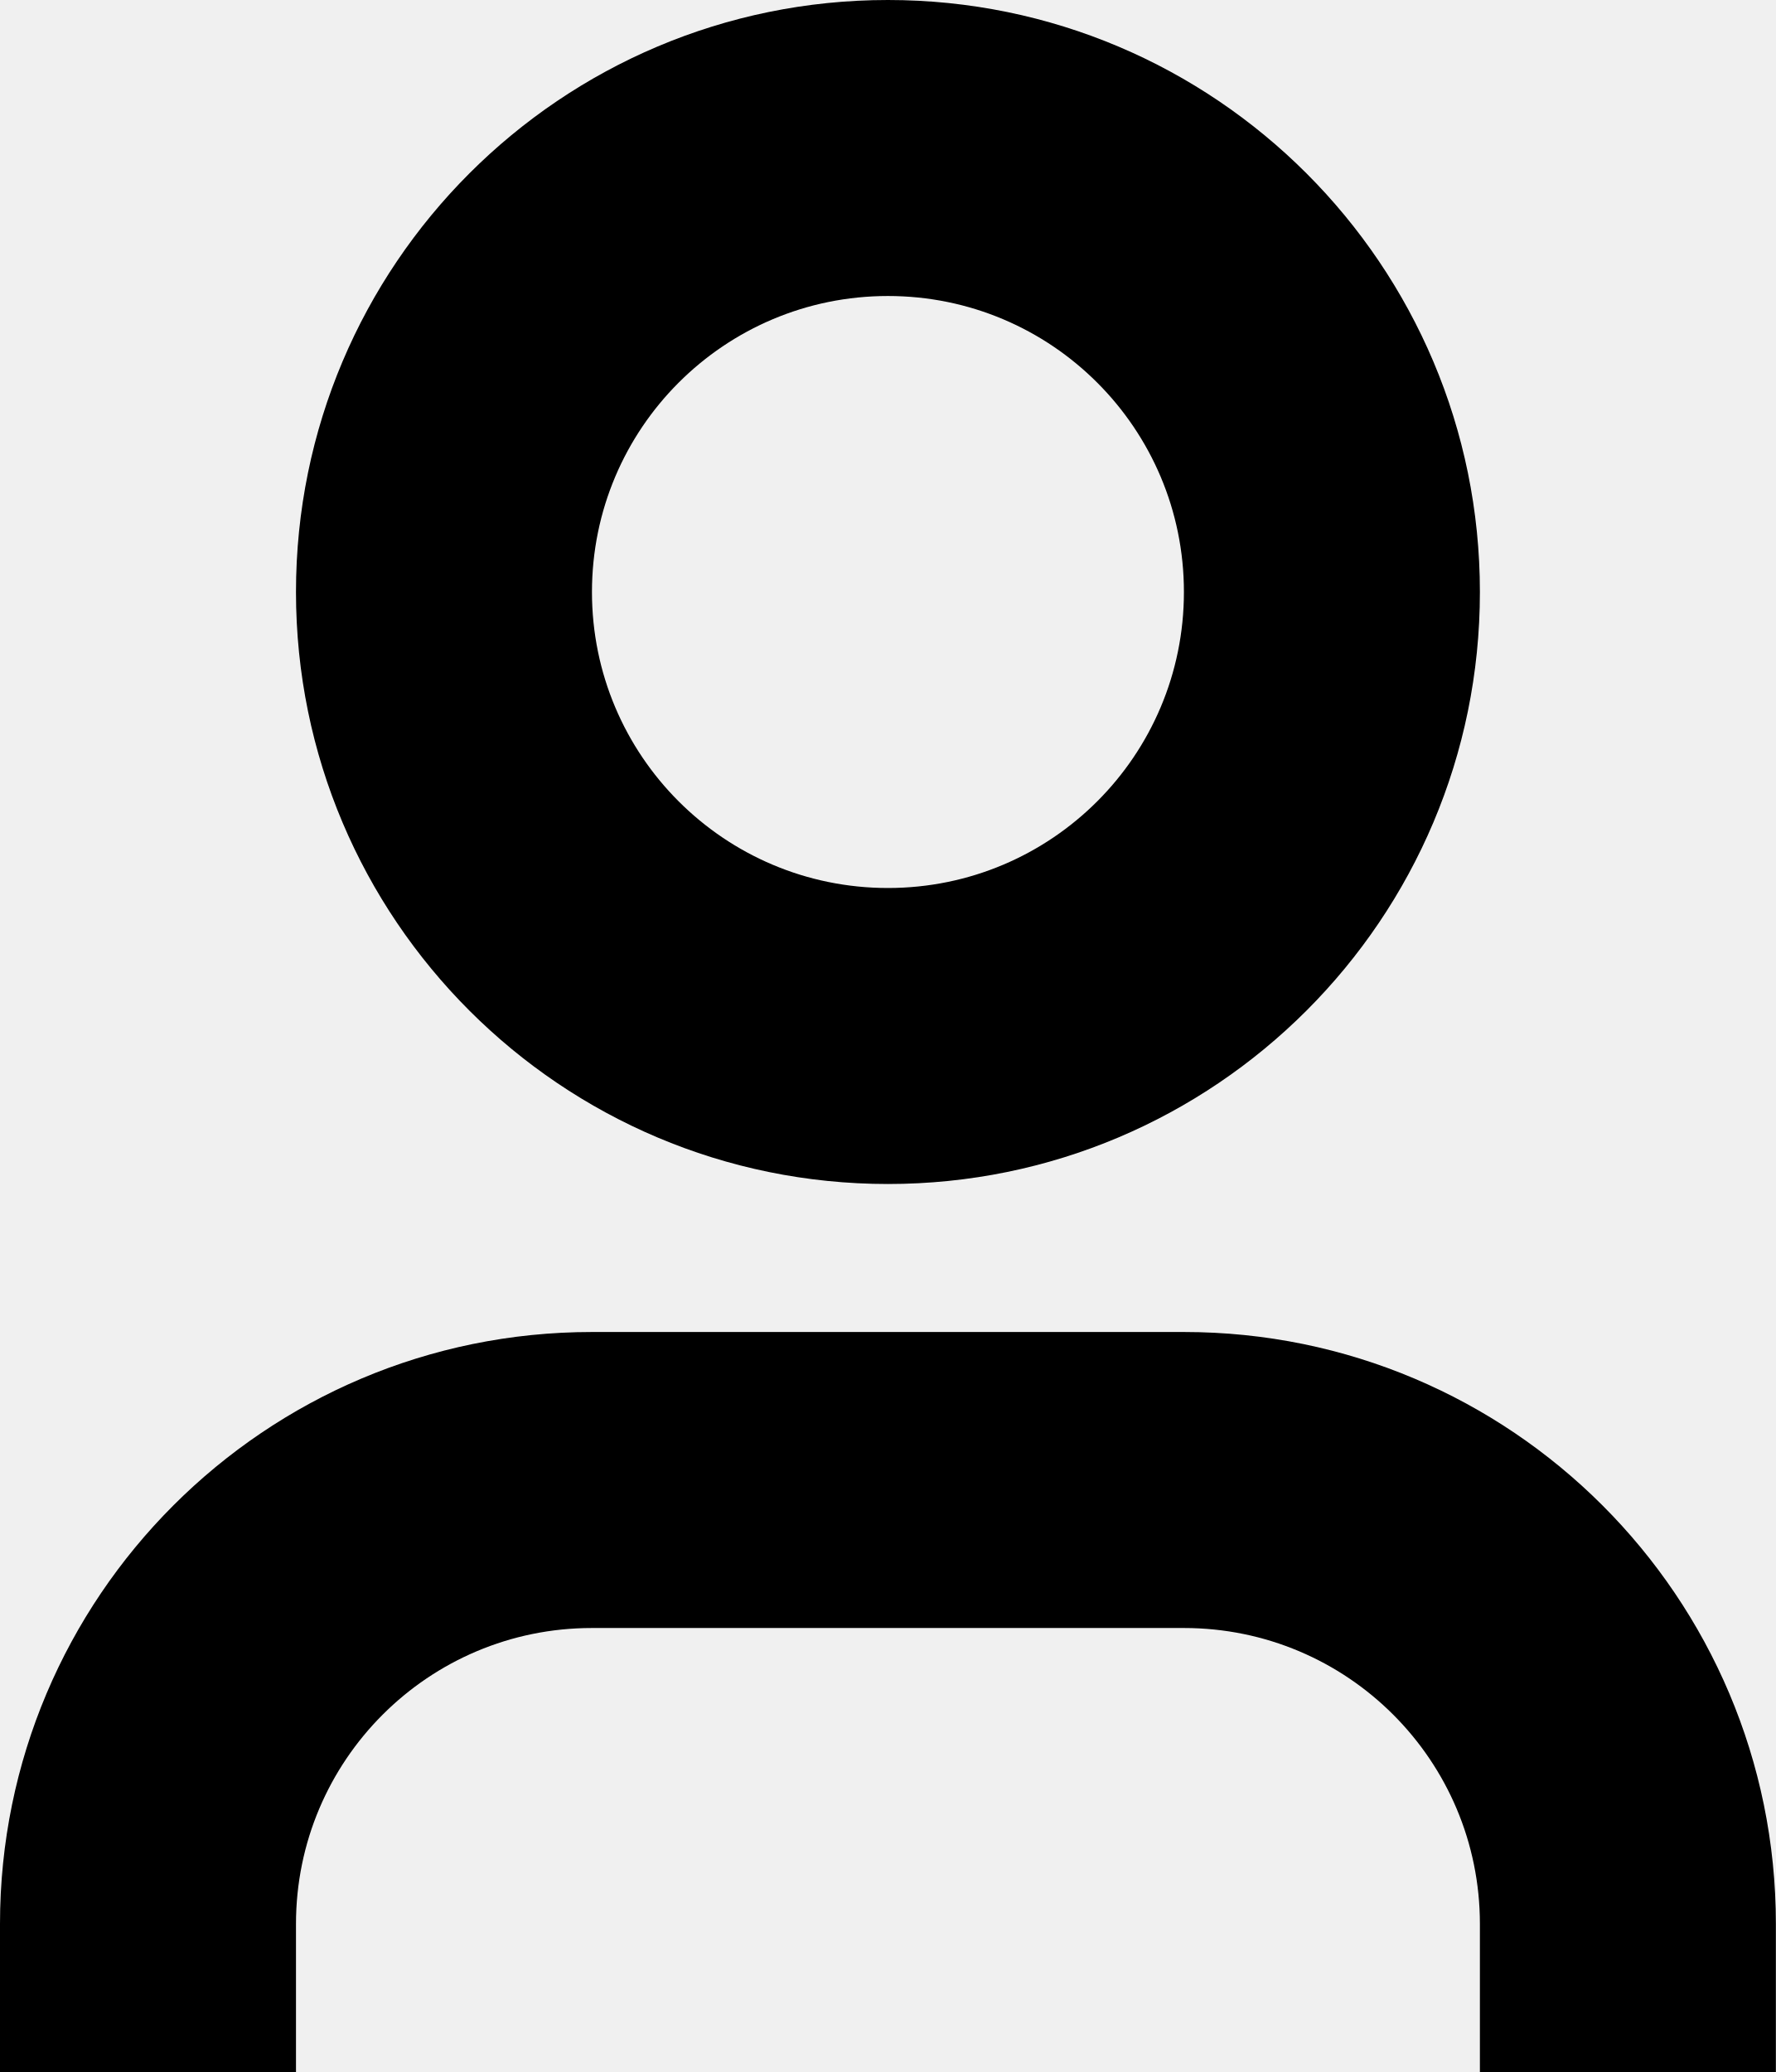
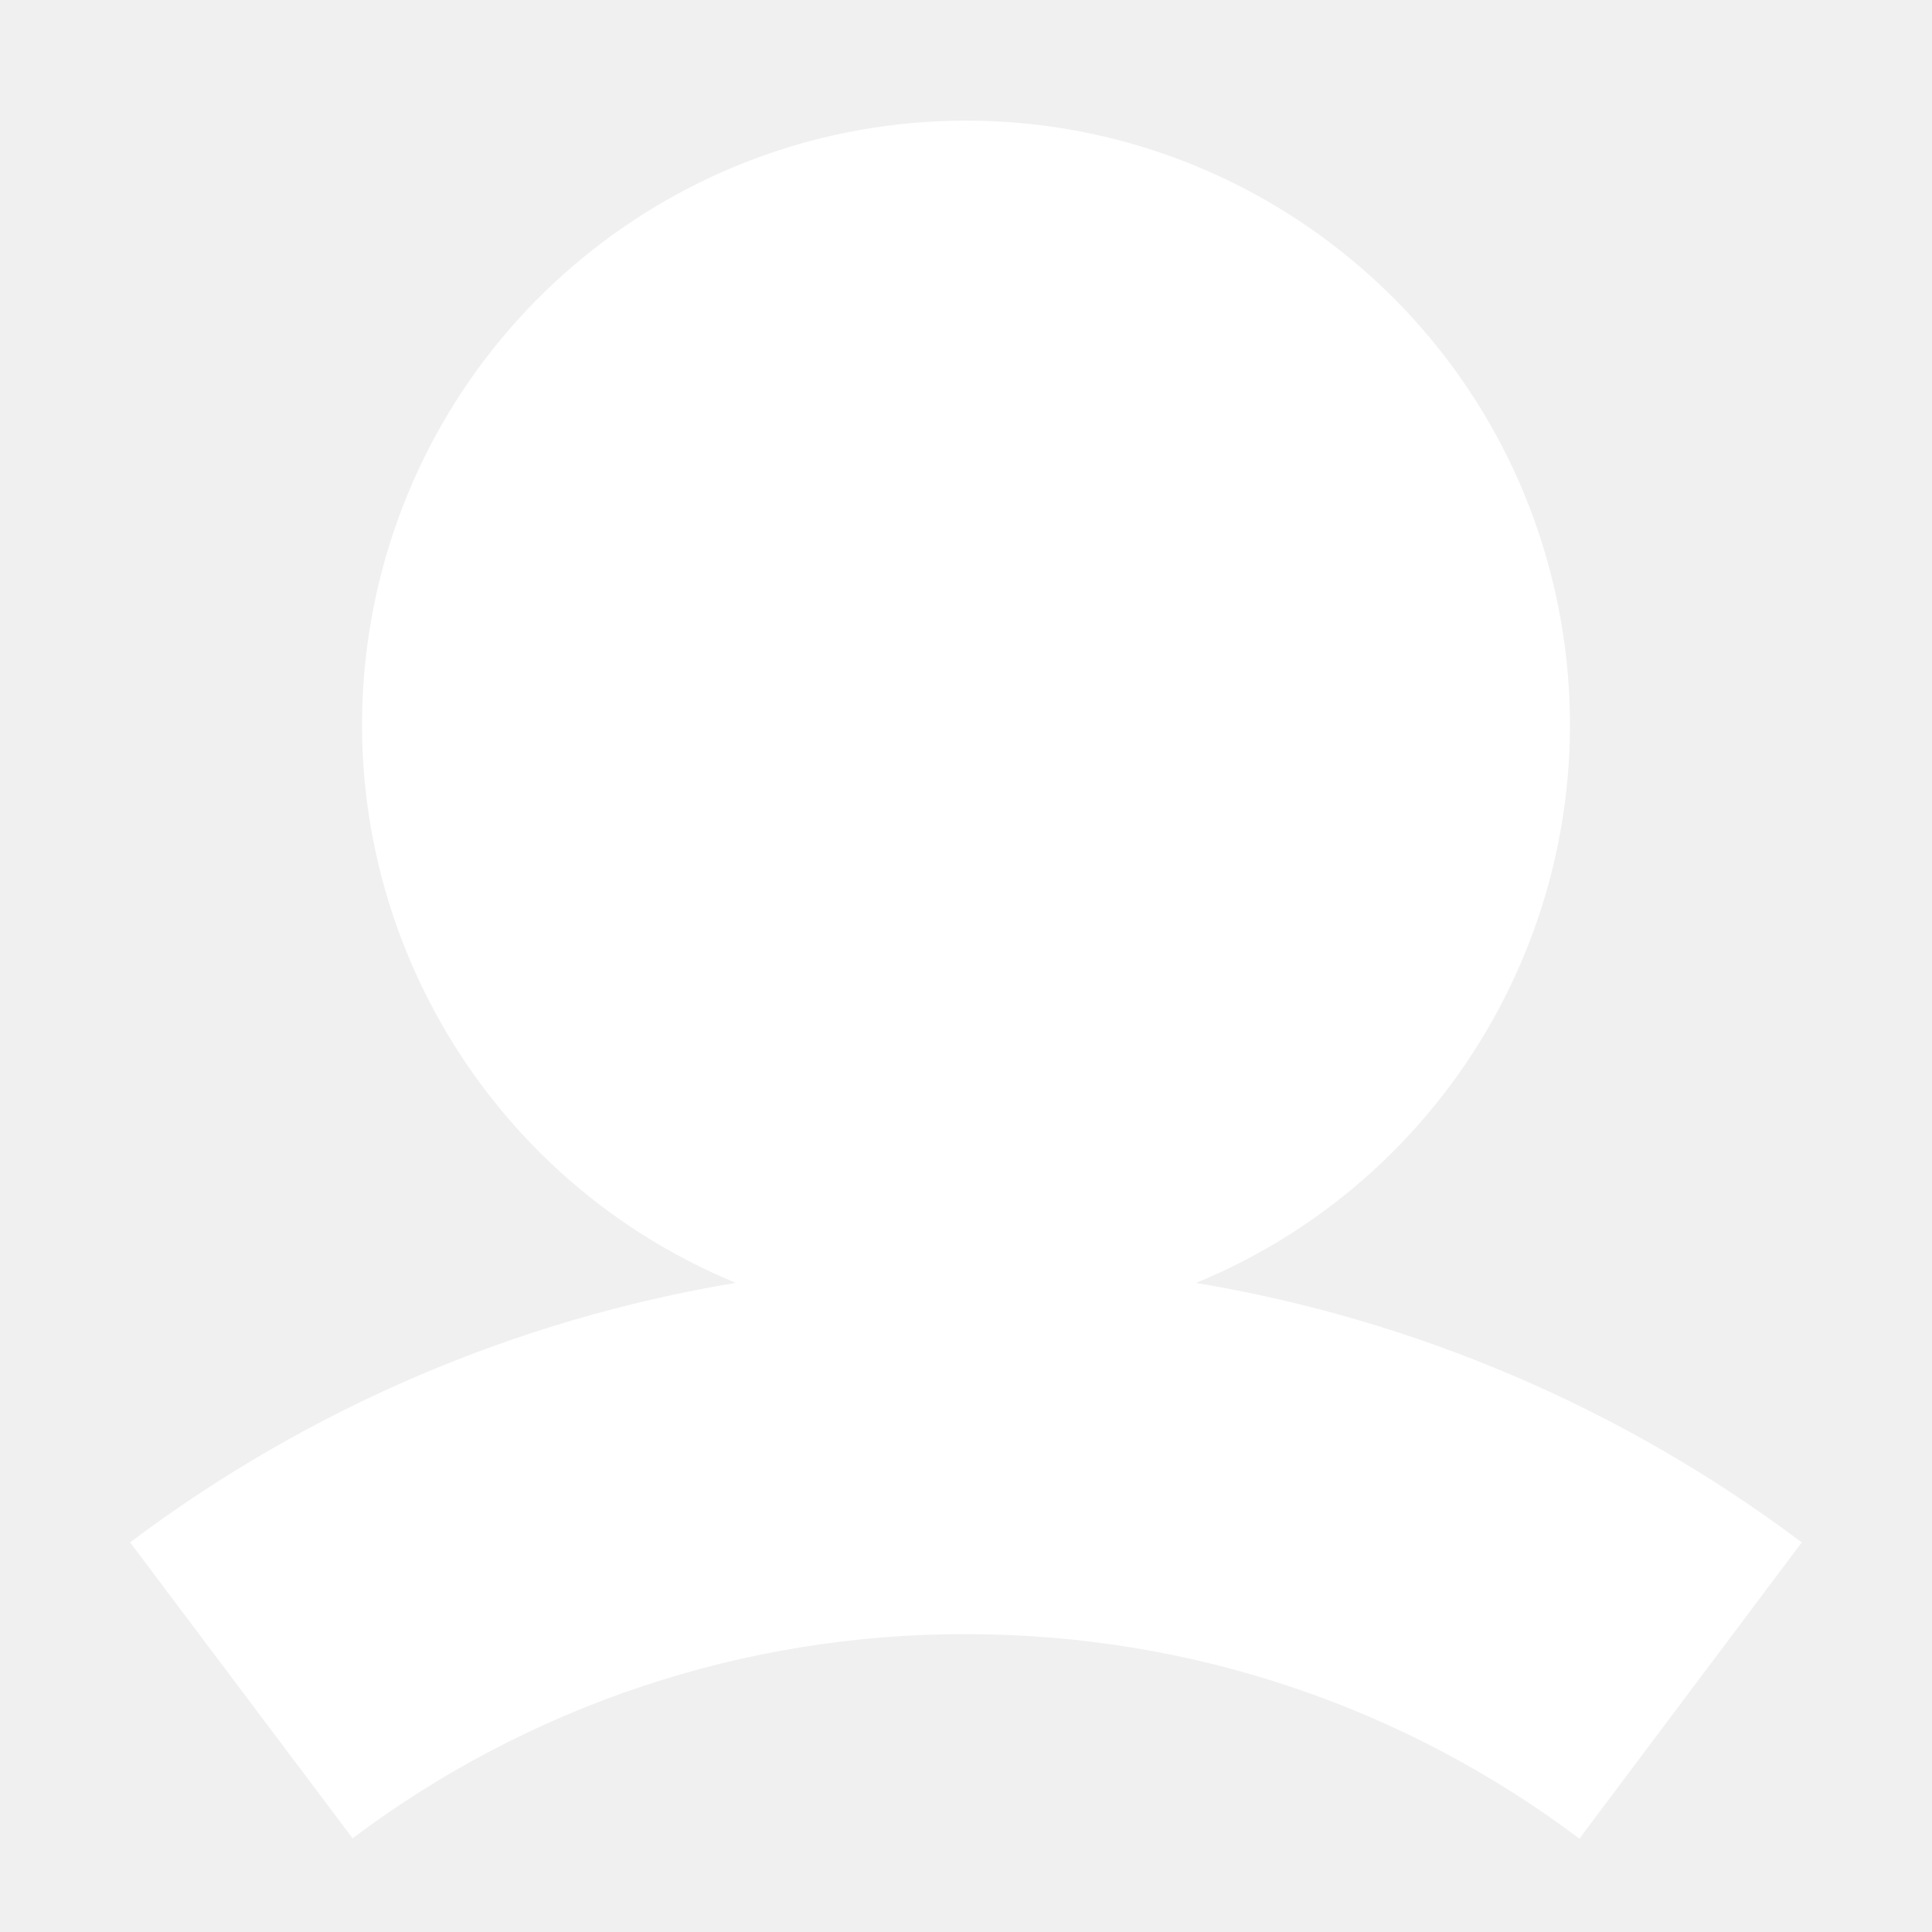
- <svg xmlns="http://www.w3.org/2000/svg" width="12" height="14" viewBox="0 0 12 14" fill="none">
-   <path fill-rule="evenodd" clip-rule="evenodd" d="M8 4C8 5.105 7.105 6 6 6C4.895 6 4 5.105 4 4C4 2.895 4.895 2 6 2C7.105 2 8 2.895 8 4ZM10 4C10 6.209 8.209 8 6 8C3.791 8 2 6.209 2 4C2 1.791 3.791 0 6 0C8.209 0 10 1.791 10 4ZM4 9C1.791 9 0 10.791 0 13V14H2V13C2 11.895 2.895 11 4 11H8C9.105 11 10 11.895 10 13V14H12V13C12 10.791 10.209 9 8 9H4Z" fill="black" />
+ <svg xmlns="http://www.w3.org/2000/svg" width="12" height="12" fill="none">
+   <path fill-rule="evenodd" clip-rule="evenodd" d="M7.43 7.968a3.751 3.751 0 1 0-2.86 0A8.614 8.614 0 0 0 .808 9.58l1.382 1.838A6.317 6.317 0 0 1 6 10.15c1.431 0 2.749.472 3.81 1.27l1.381-1.84A8.614 8.614 0 0 0 7.43 7.969z" fill="#fff" />
</svg>
